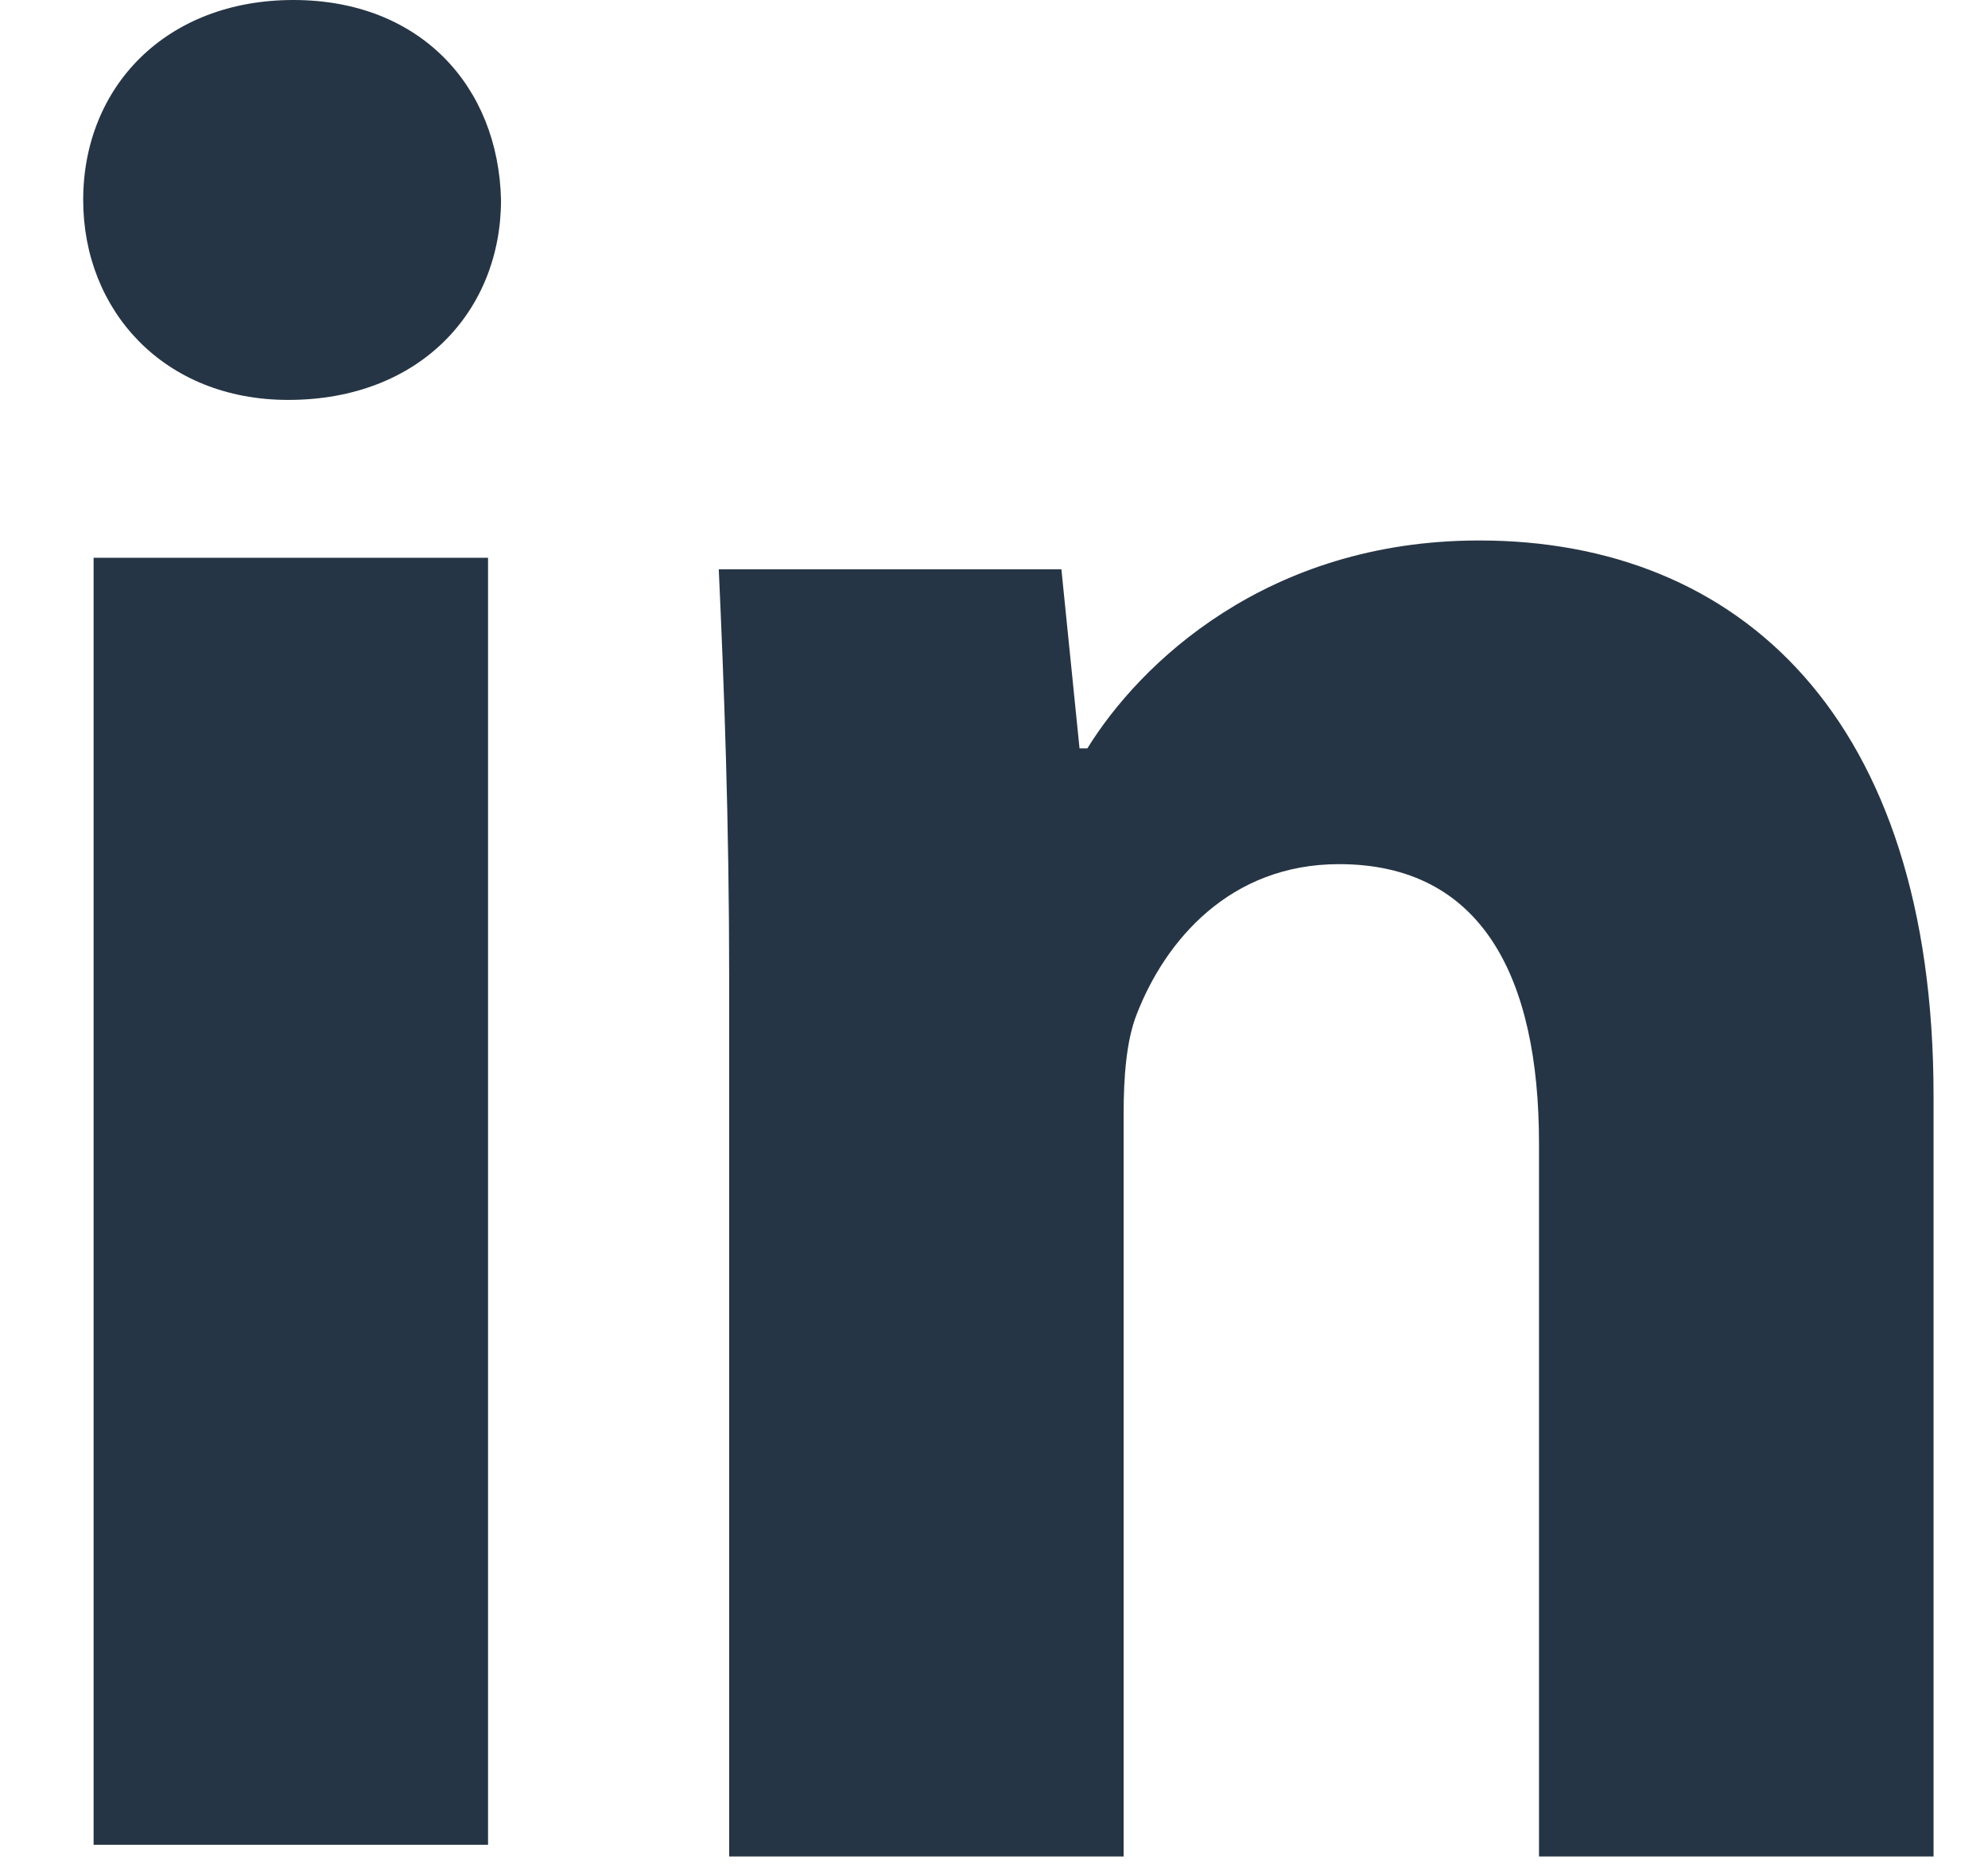
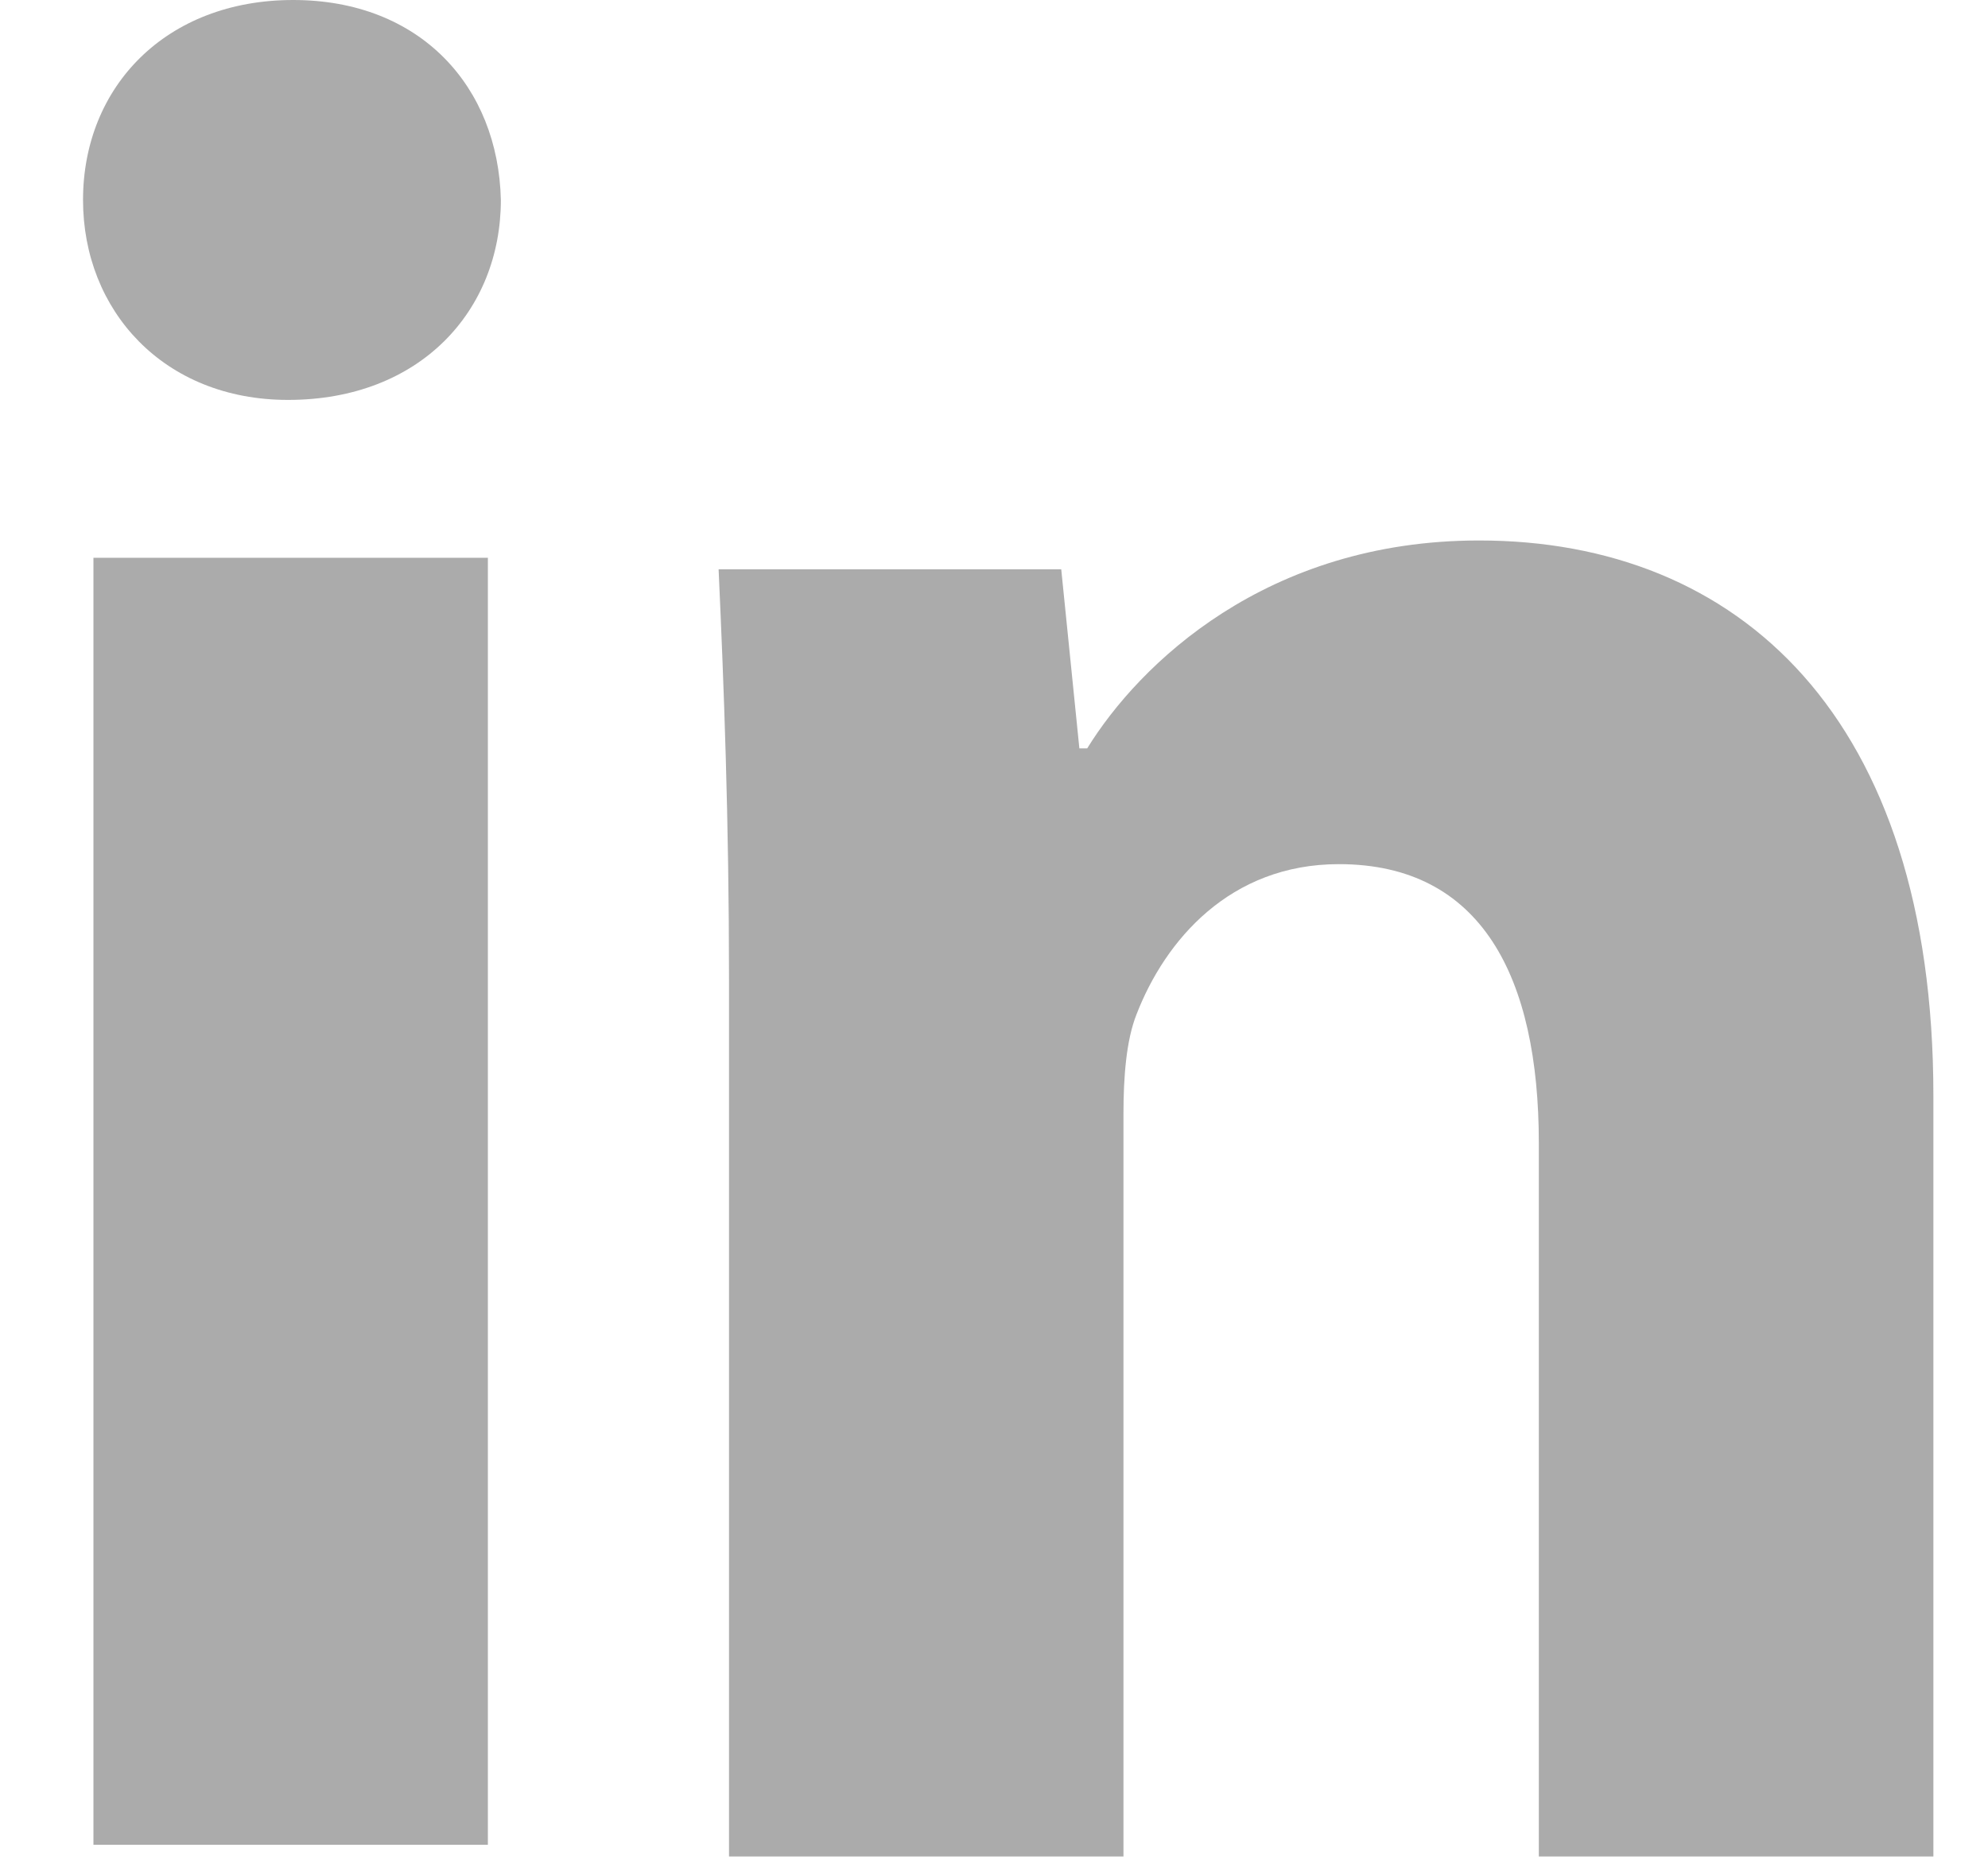
<svg xmlns="http://www.w3.org/2000/svg" width="17px" height="16px" viewBox="0 0 17 16" version="1.1">
  <defs />
-   <g id="Website" stroke="none" stroke-width="1" fill="none" fill-rule="evenodd">
-     <g id="Detail_Complete" transform="translate(-350, -923)" fill="#263545">
-       <g id="Group-2" transform="translate(350.7114, 923)">
-         <path d="M0.089,15.776 L3.462,15.776 L3.462,4.77 L0.089,4.77 L0.089,15.776 Z M3.573,1.71 C3.573,2.654 2.885,3.42 1.753,3.42 C0.688,3.42 0,2.654 0,1.71 C0,0.741 0.71,0 1.797,0 C2.885,0 3.551,0.741 3.573,1.71 L3.573,1.71 Z" id="Fill-172" />
+   <g id="Website" stroke="none" stroke-width="1" fill="none" fill-rule="evenodd" opacity="0.4">
+     <g id="Mobile-Portrait_A_Rotator" transform="translate(-163, -877)" fill="#2D2D2D">
+       <g id="Group-2" transform="translate(163.71, 877)">
+         <path d="M0.089,15.776 L3.462,15.776 L3.462,4.77 L0.089,4.77 L0.089,15.776 Z M3.573,1.71 C3.573,2.654 2.885,3.42 1.753,3.42 C0.688,3.42 4.54747351e-13,2.654 4.54747351e-13,1.71 C4.54747351e-13,0.741 0.71,0 1.797,0 C2.885,0 3.551,0.741 3.573,1.71 L3.573,1.71 Z" id="Fill-172" />
        <path d="M5.524,8.38 C5.524,7.008 5.48,5.86 5.435,4.869 L8.365,4.869 L8.52,6.4 L8.587,6.4 C9.031,5.68 10.118,4.622 11.938,4.622 C14.158,4.622 15.823,6.13 15.823,9.371 L15.823,15.876 L12.449,15.876 L12.449,9.776 C12.449,8.357 11.96,7.39 10.739,7.39 C9.807,7.39 9.253,8.043 9.009,8.674 C8.92,8.898 8.897,9.214 8.897,9.529 L8.897,15.876 L5.524,15.876 L5.524,8.38" id="Fill-173" />
      </g>
    </g>
  </g>
</svg>
